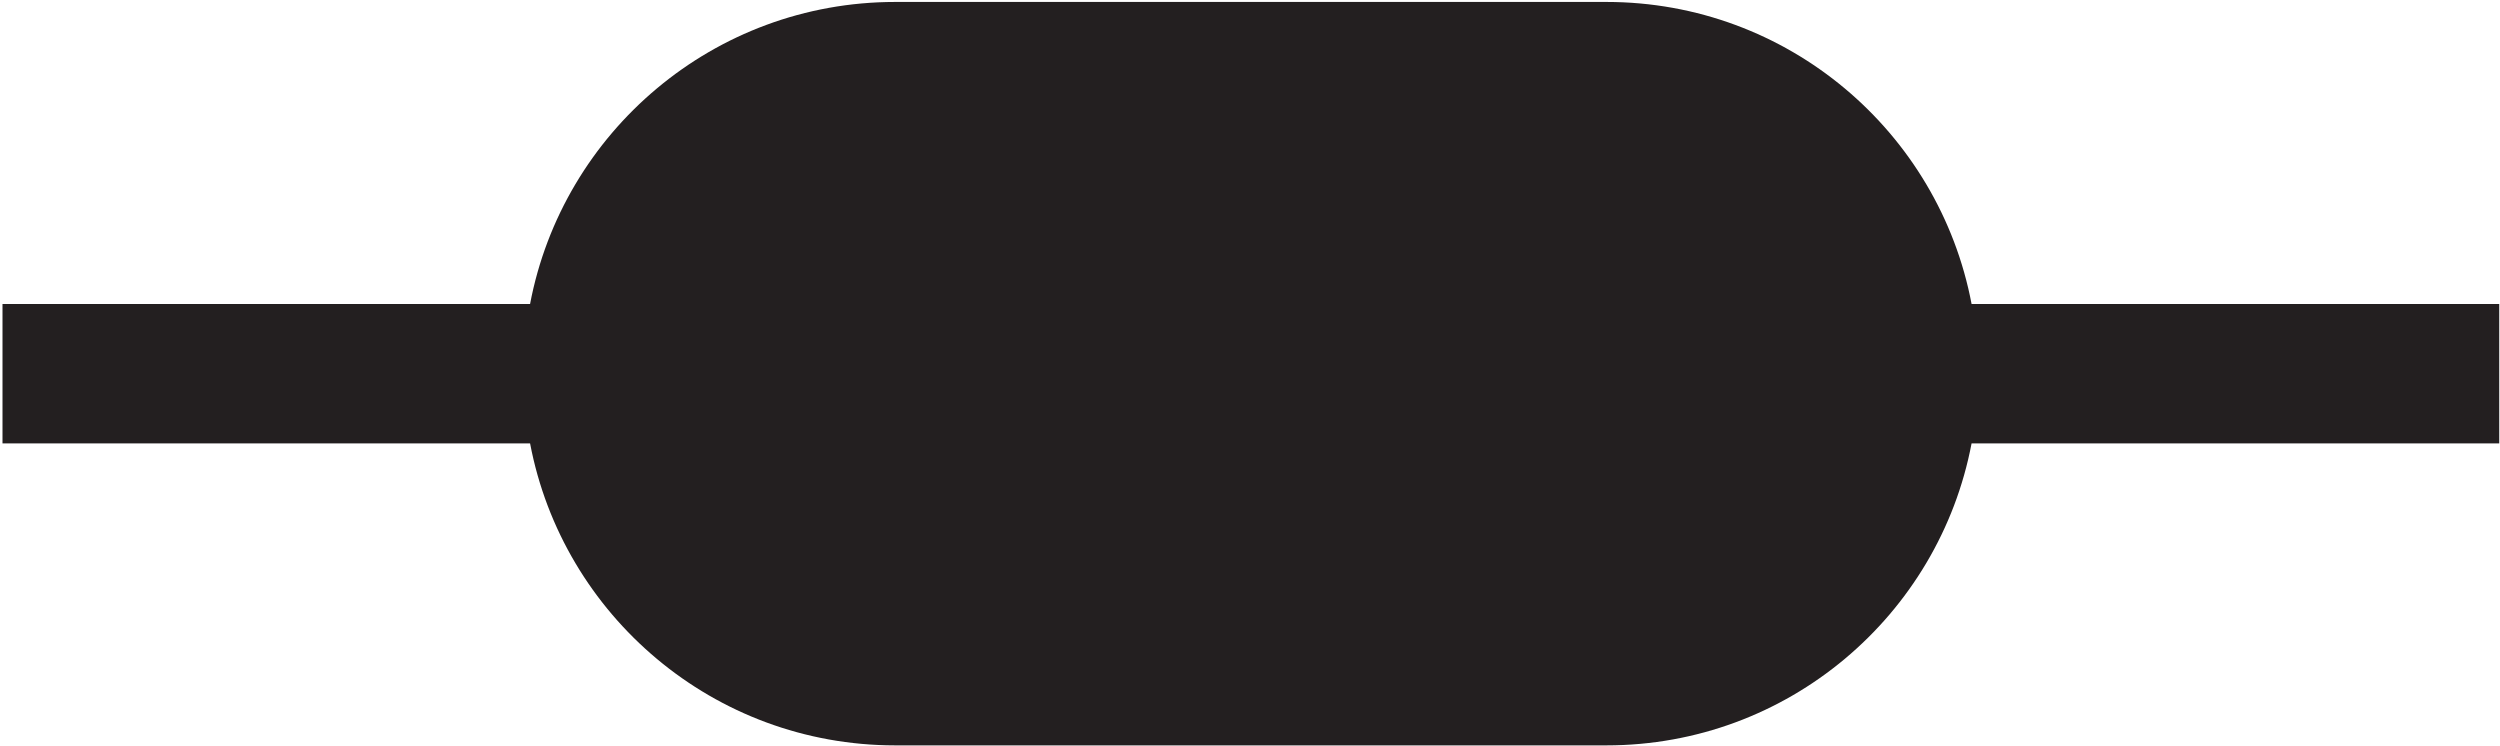
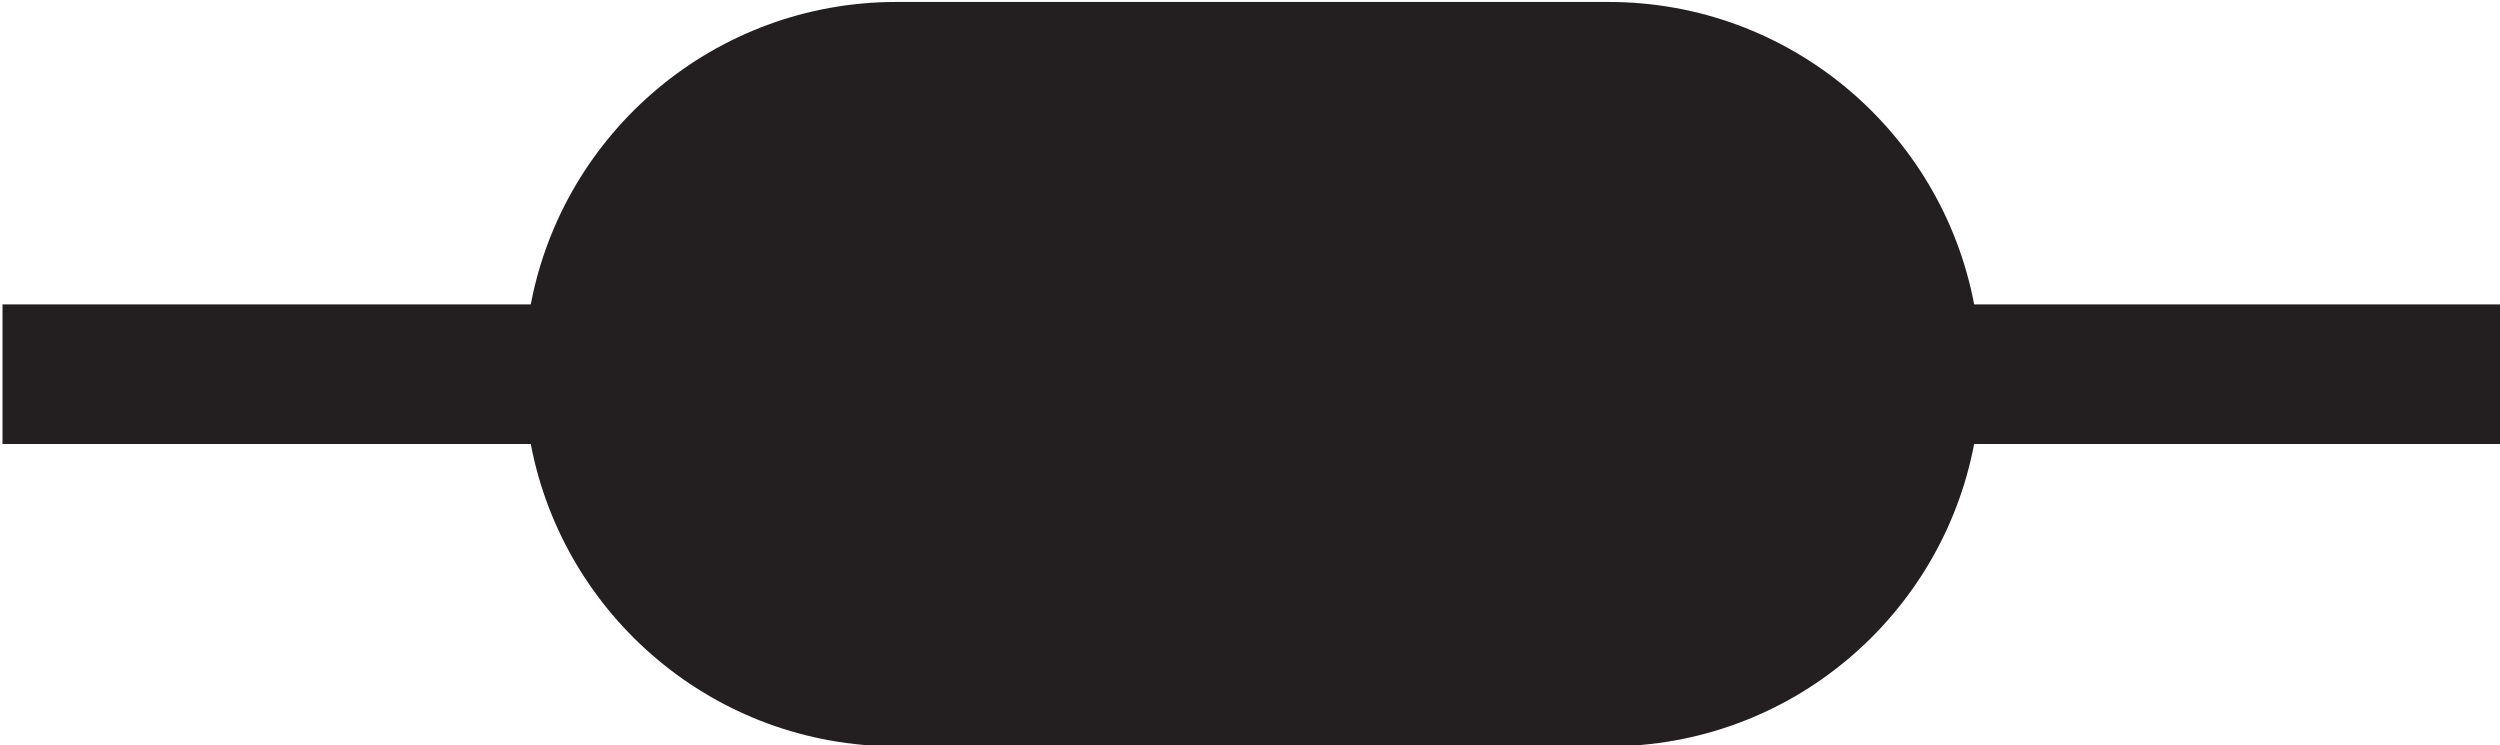
- <svg xmlns="http://www.w3.org/2000/svg" version="1.1" id="blob_domain" x="0px" y="0px" width="828px" height="247px" viewBox="0 0 828 247" enable-background="new 0 0 828 247" xml:space="preserve">
-   <path fill-rule="evenodd" clip-rule="evenodd" fill="#231F20" d="M827.747,146.854H652.985  c-10.811,56.951-60.845,100.015-120.941,100.015H296.506c-60.1,0-110.131-43.063-120.941-100.015H0.828v-46.169h174.733  C186.364,43.722,236.4,0.646,296.506,0.646h235.537c60.104,0,110.142,43.075,120.945,100.039h174.758V146.854z" />
+ <svg xmlns="http://www.w3.org/2000/svg" version="1.1" id="blob_domain" x="0px" y="0px" width="826.918px" height="246.225px" viewBox="0 0 826.918 246.225" enable-background="new 0 0 826.918 246.225" xml:space="preserve">
+   <path fill="#231F20" d="M827.746,146.854H652.984c-10.811,56.951-60.844,100.017-120.939,100.017H296.506  c-60.1,0-110.131-43.063-120.941-100.017H0.828v-46.167h174.733C186.364,43.722,236.4,0.646,296.506,0.646h235.537  c60.104,0,110.143,43.075,120.945,100.039h174.758V146.854L827.746,146.854z" />
</svg>
